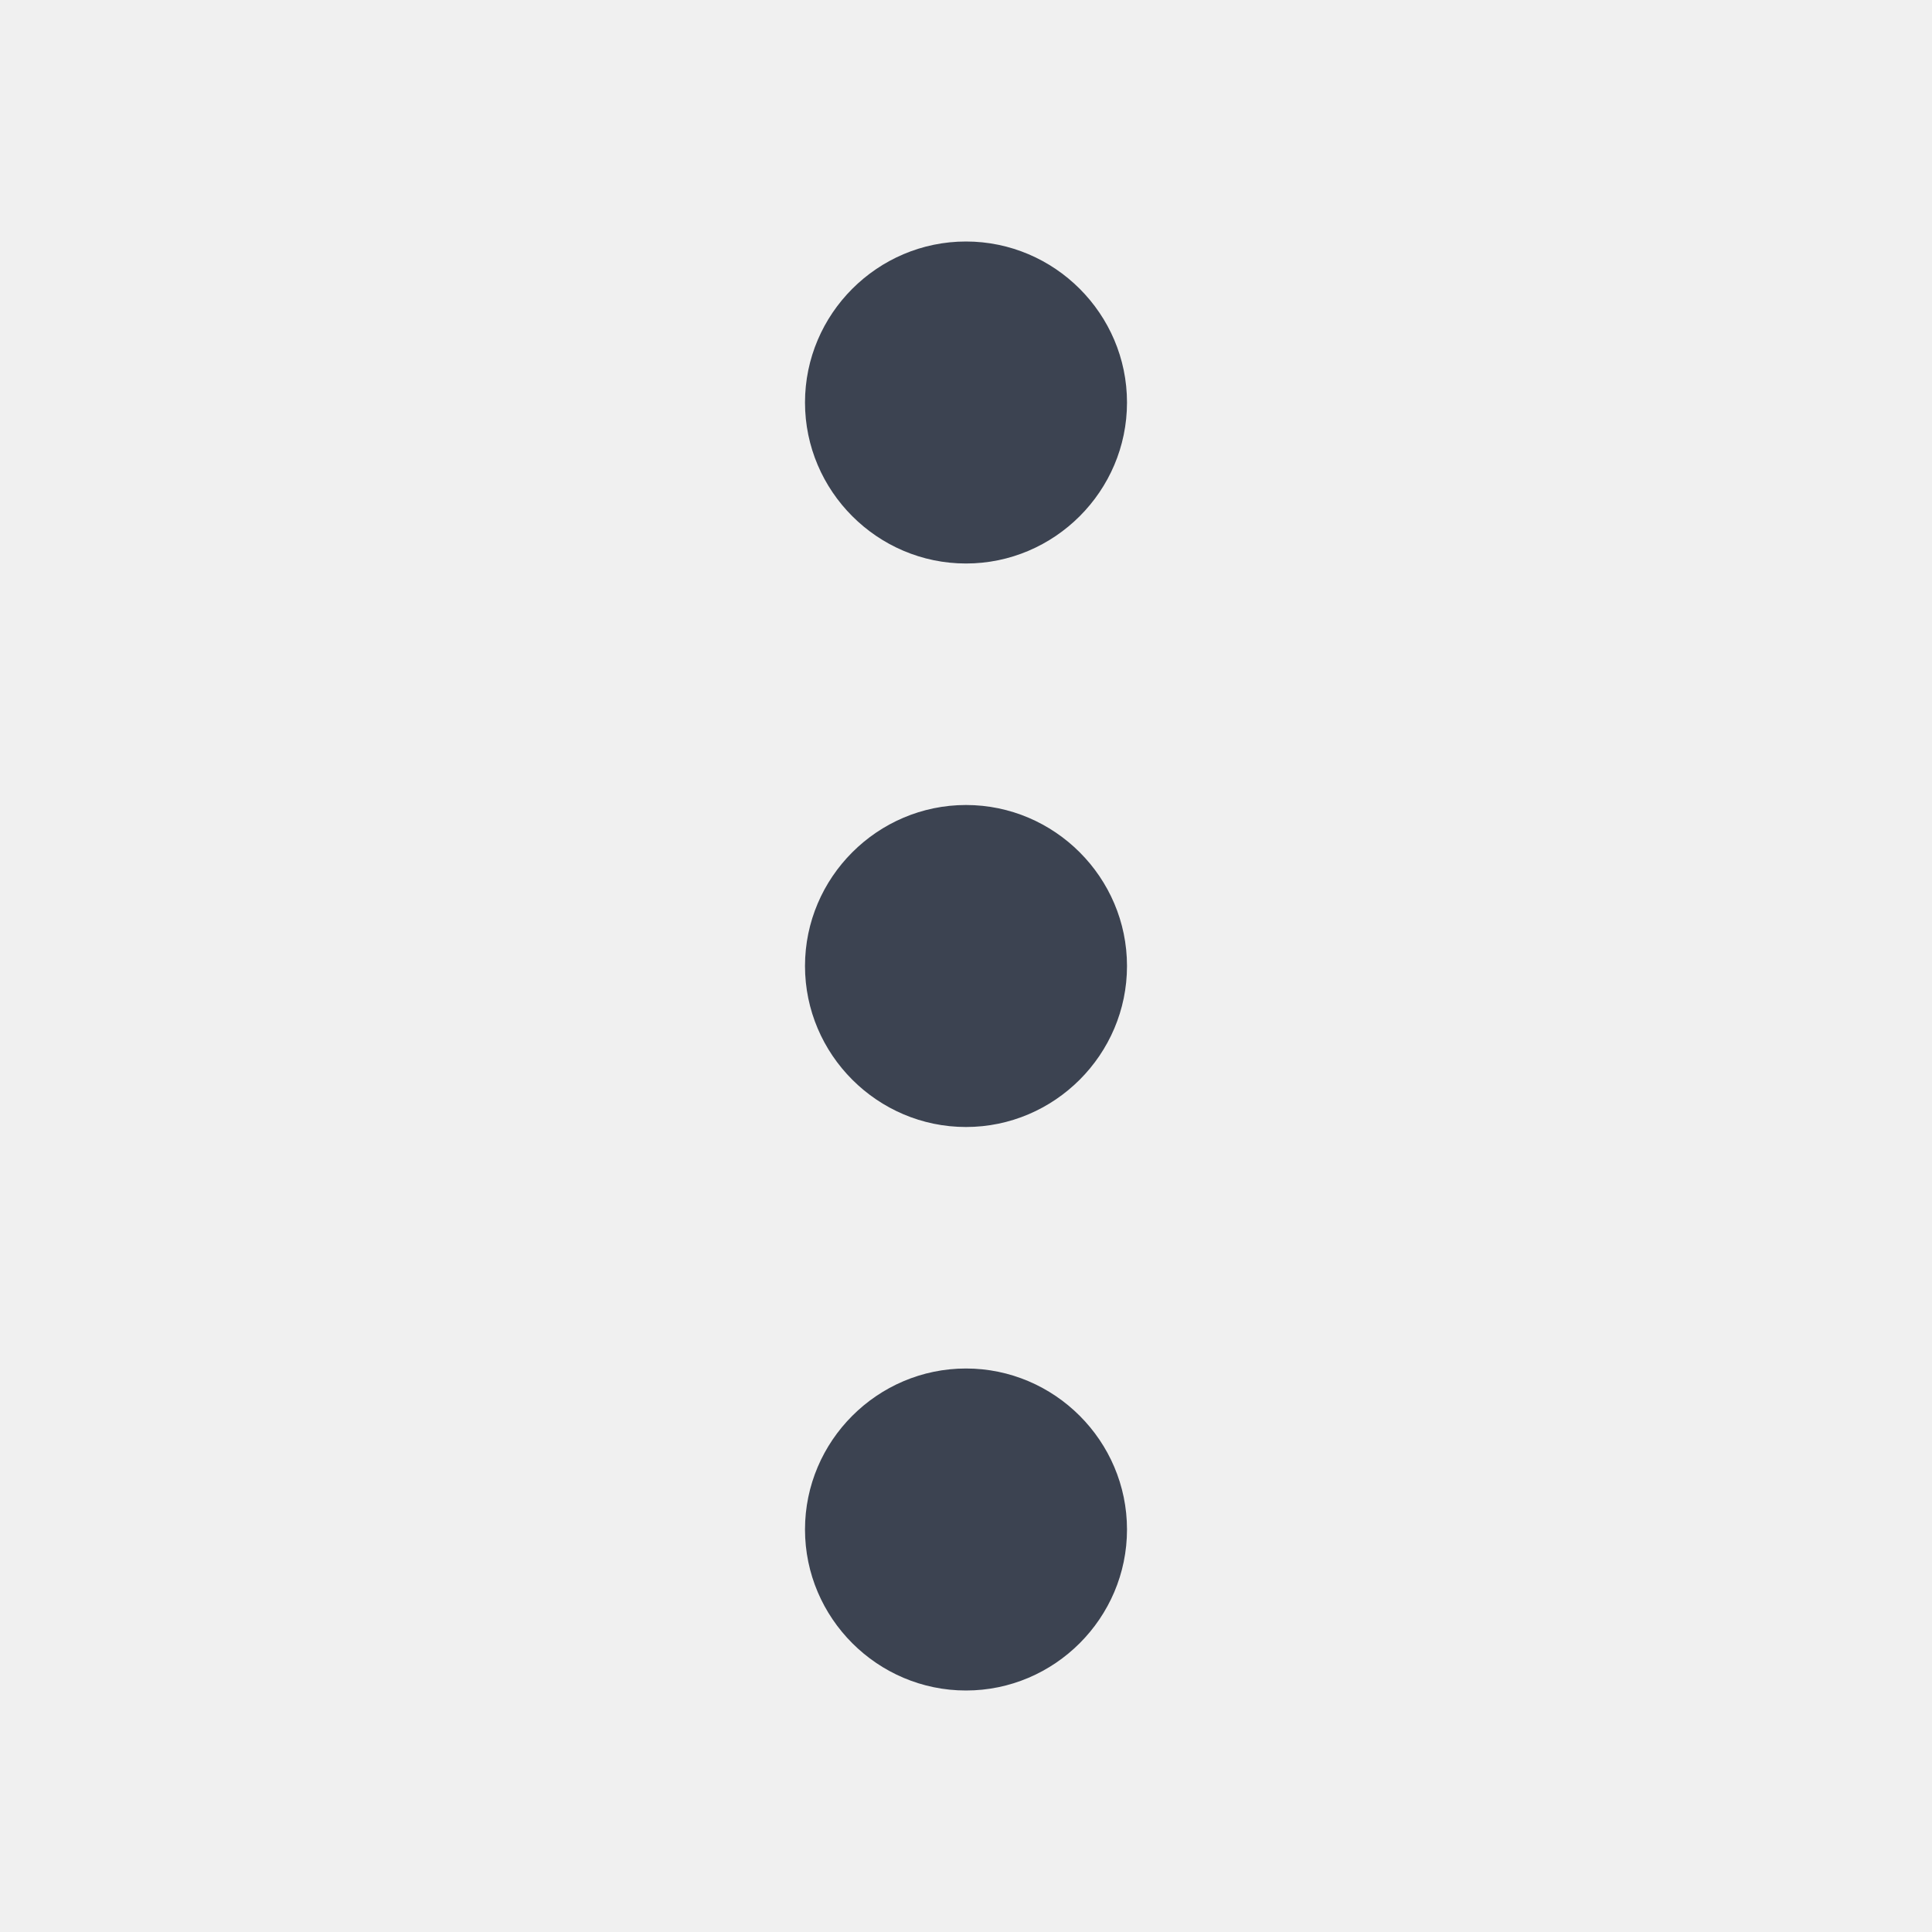
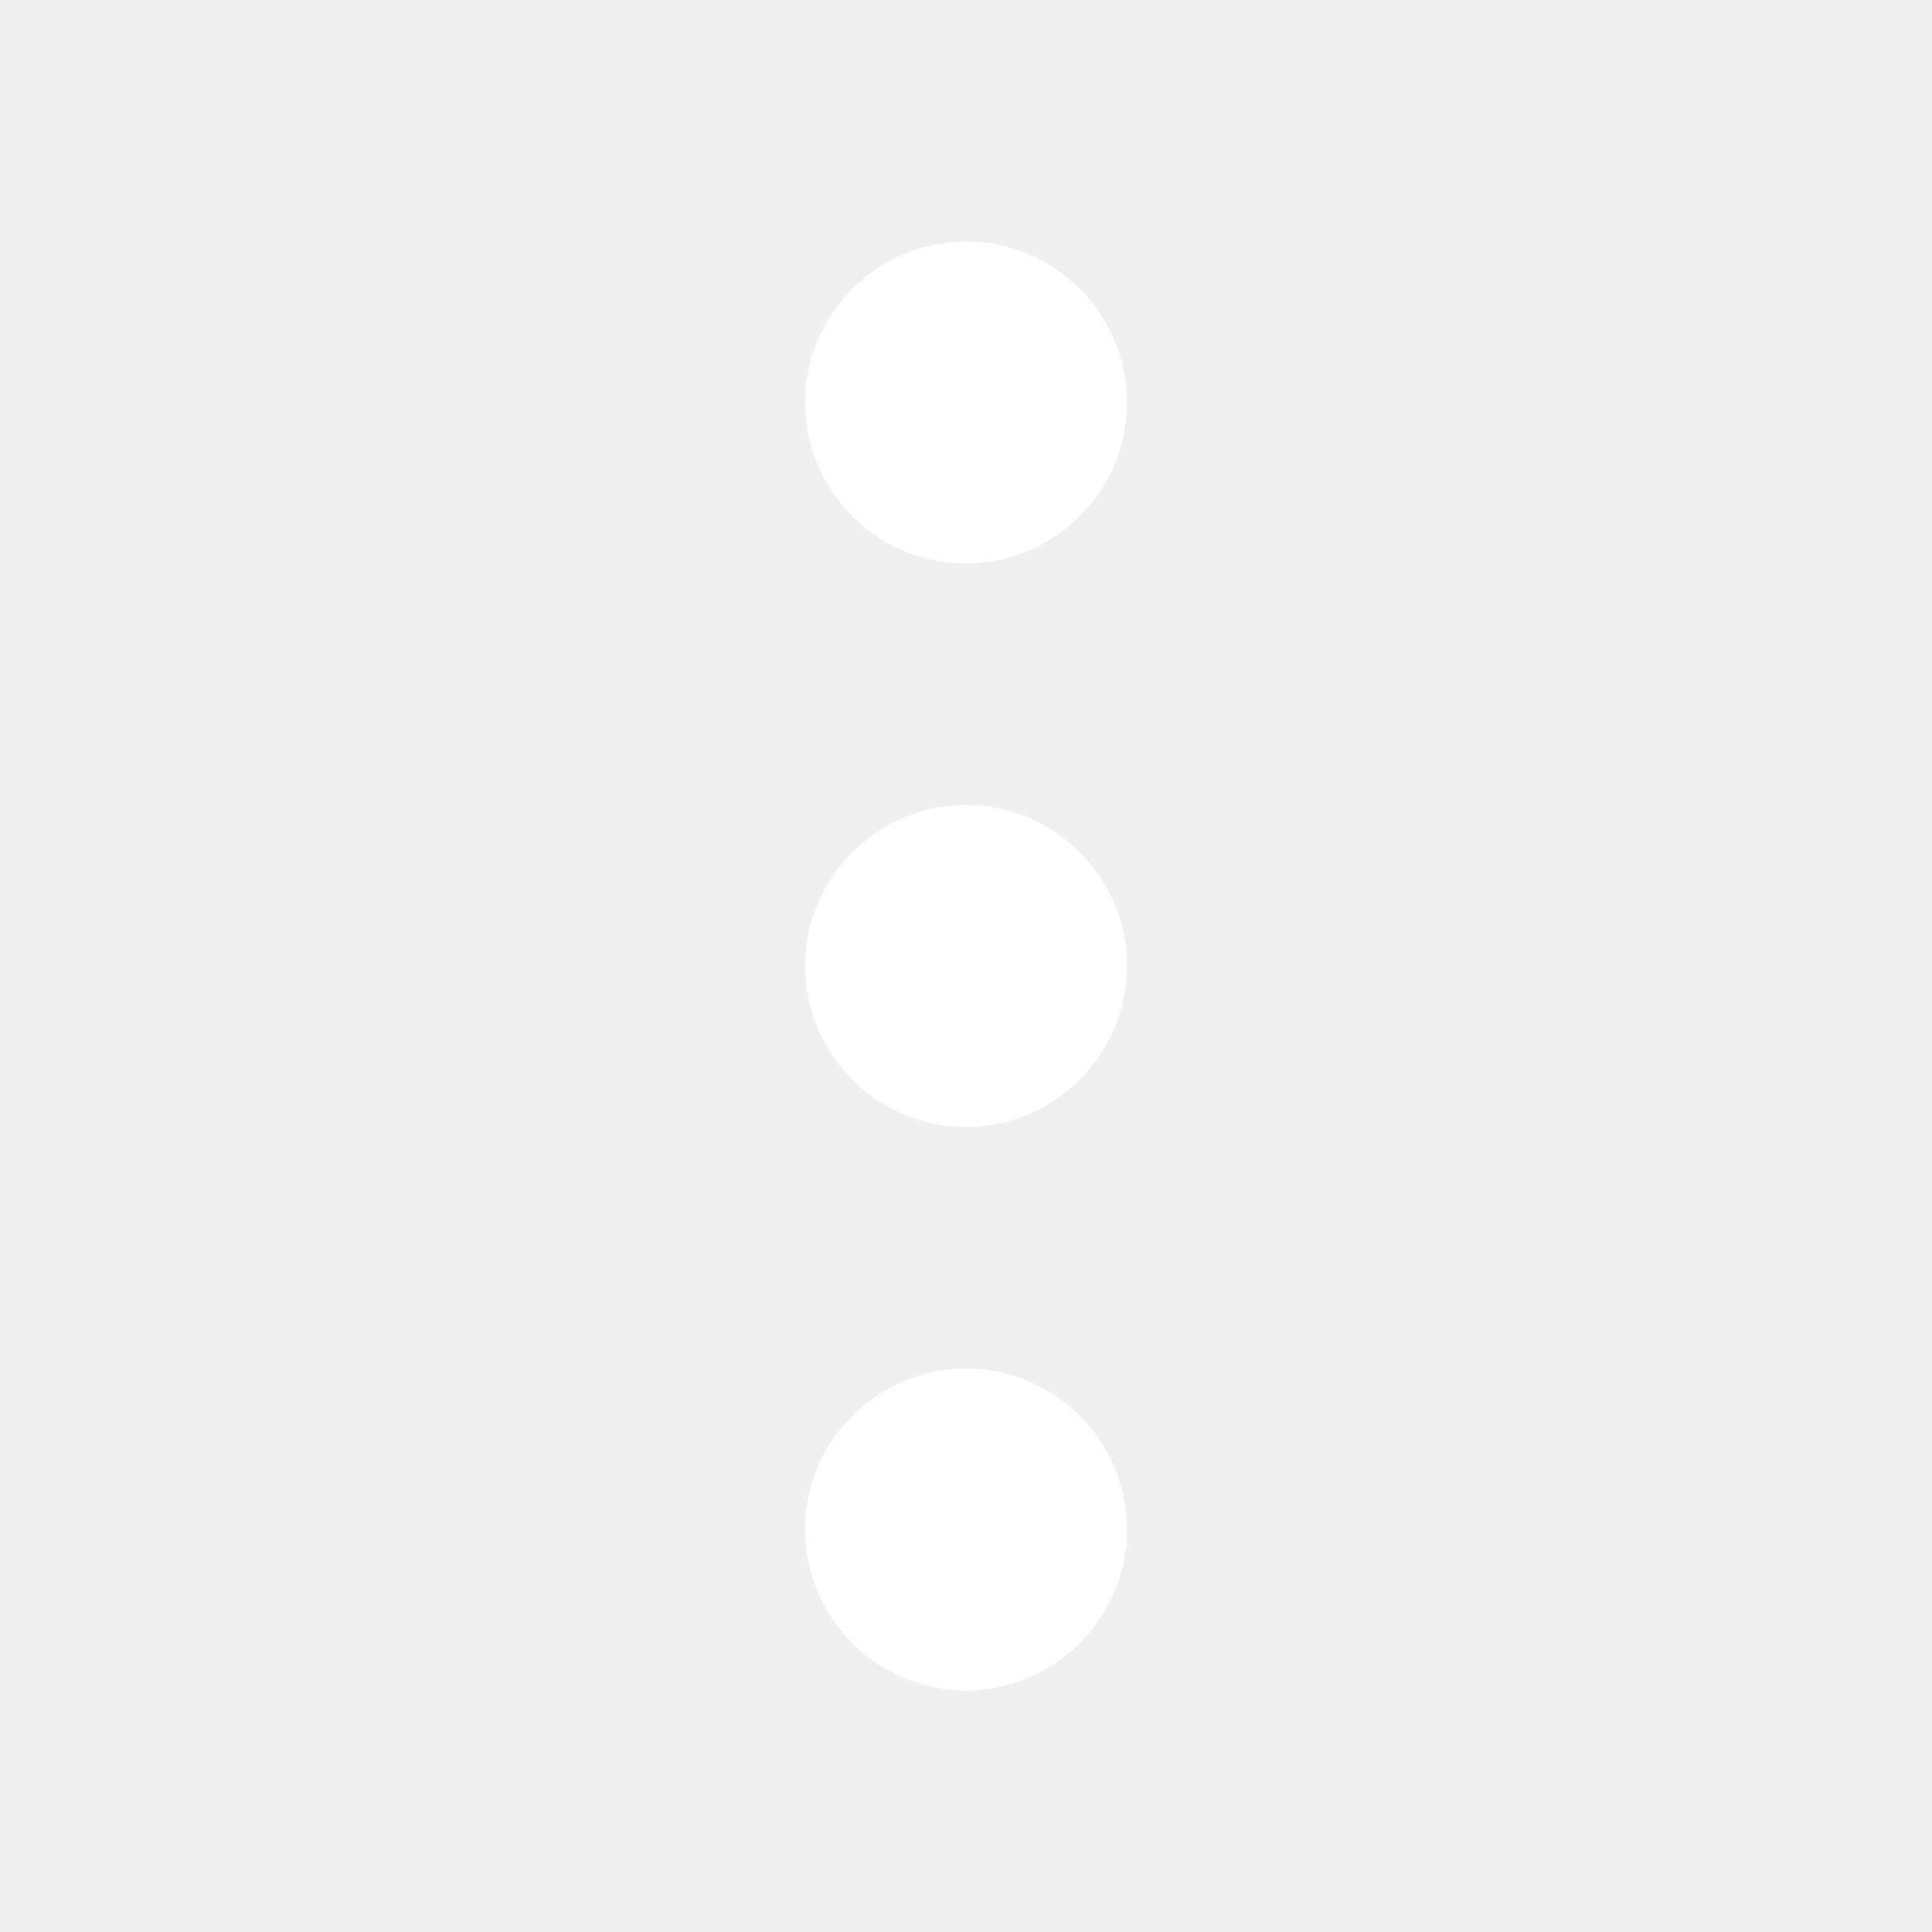
- <svg xmlns="http://www.w3.org/2000/svg" width="24" height="24" viewBox="0 0 24 24" fill="none">
-   <path d="M10 19C10 20.1 10.9 21 12 21C13.1 21 14 20.1 14 19C14 17.9 13.1 17 12 17C10.9 17 10 17.9 10 19Z" fill="#3C4351" />
-   <path d="M10 5C10 6.1 10.9 7 12 7C13.1 7 14 6.1 14 5C14 3.9 13.1 3 12 3C10.9 3 10 3.9 10 5Z" fill="#3C4351" />
-   <path d="M10 12C10 13.1 10.9 14 12 14C13.1 14 14 13.1 14 12C14 10.9 13.1 10 12 10C10.9 10 10 10.9 10 12Z" fill="#3C4351" />
+ <svg xmlns="http://www.w3.org/2000/svg" width="32" height="32" viewBox="0 0 32 32" fill="none">
+   <path d="M13.334 25.333C13.334 26.8 14.534 28 16.001 28C17.467 28 18.667 26.8 18.667 25.333C18.667 23.867 17.467 22.667 16.001 22.667C14.534 22.667 13.334 23.867 13.334 25.333Z" fill="white" />
+   <path d="M13.334 6.667C13.334 8.133 14.534 9.333 16.001 9.333C17.467 9.333 18.667 8.133 18.667 6.667C18.667 5.2 17.467 4 16.001 4C14.534 4 13.334 5.2 13.334 6.667Z" fill="white" />
+   <path d="M13.334 16C13.334 17.467 14.534 18.667 16.001 18.667C17.467 18.667 18.667 17.467 18.667 16C18.667 14.533 17.467 13.333 16.001 13.333C14.534 13.333 13.334 14.533 13.334 16Z" fill="white" />
</svg>
